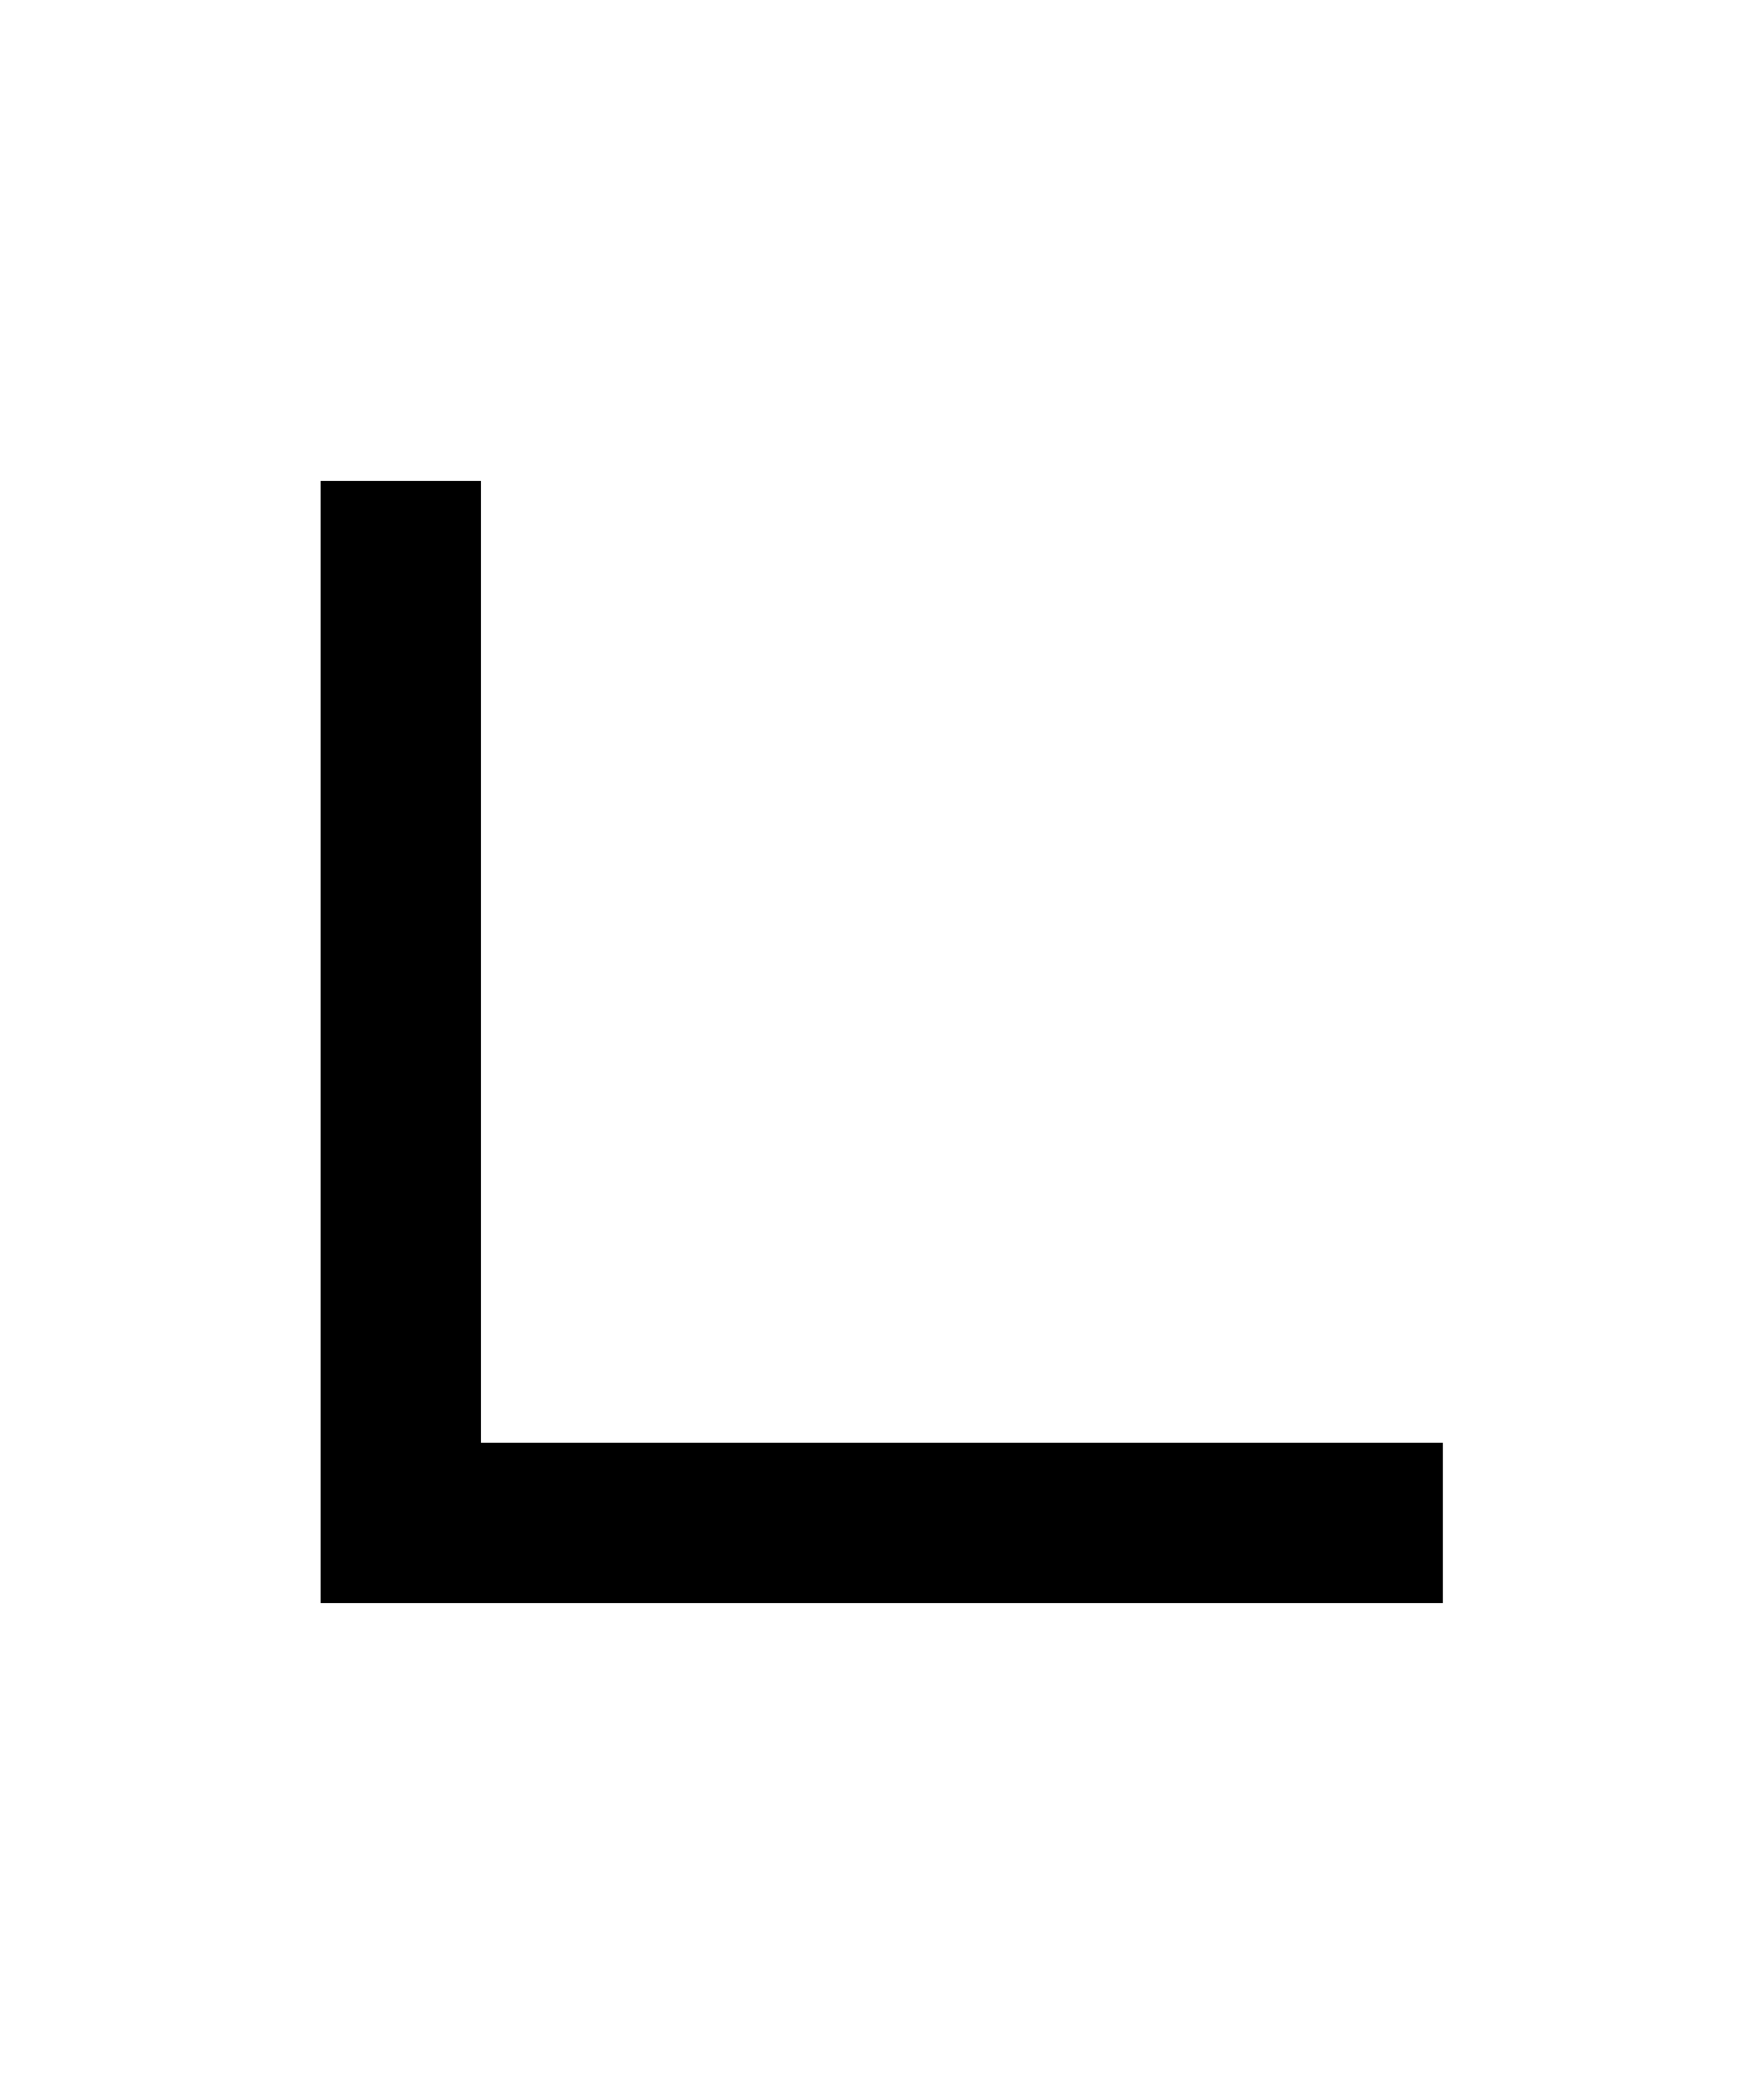
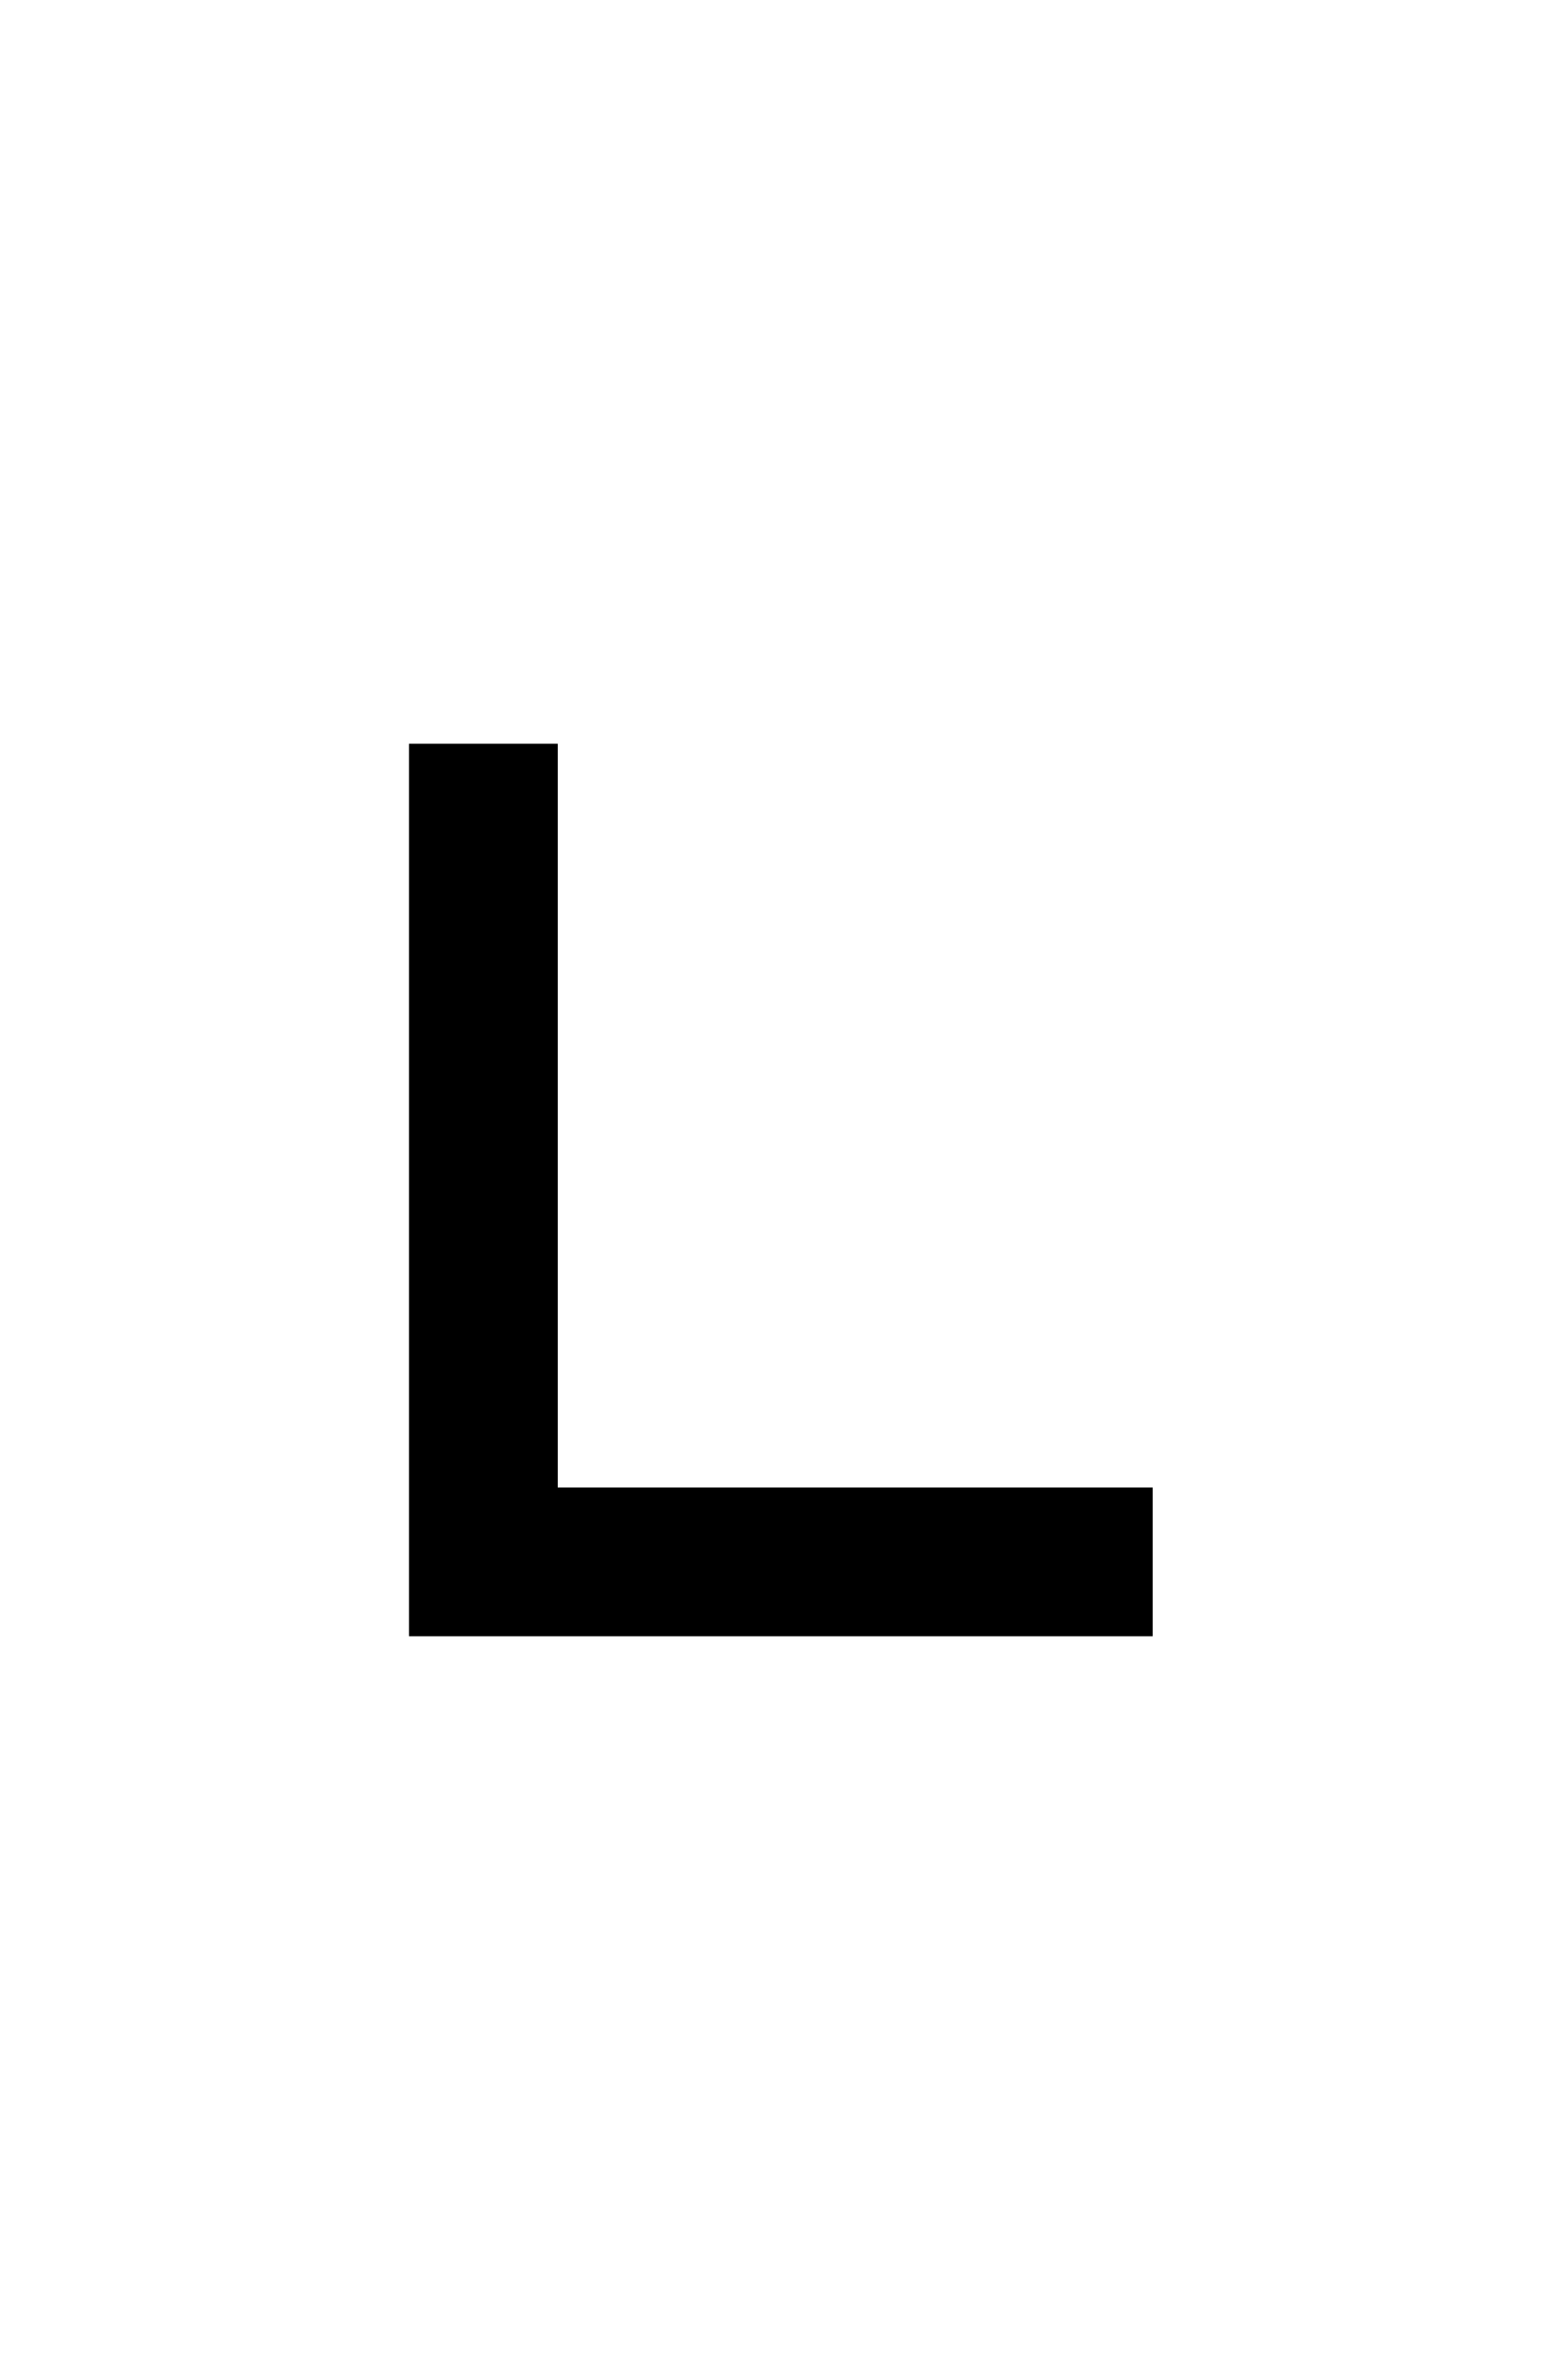
- <svg xmlns="http://www.w3.org/2000/svg" width="110mm" height="130mm" viewBox="0 0 110 130" version="1.1" id="svg1">
-   <defs id="defs1">
-     </defs>
+ <svg xmlns="http://www.w3.org/2000/svg" width="672" height="1024" viewBox="0 0 177.8 270.933" version="1.1" id="svg1">
+   <defs id="defs1" />
  <g id="layer1">
-     <path id="rect40-2" style="vector-effect:non-scaling-stroke;fill:#000000;fill-opacity:1;stroke:none;stroke-width:0.265;stroke-miterlimit:100;stroke-dasharray:none;stroke-opacity:1;-inkscape-stroke:hairline" d="M 20,30 V 90 100 H 30 90 V 90 H 30 V 30 Z" />
+     <path id="rect72" style="font-variation-settings:'wdth' 75, 'wght' 700;vector-effect:non-scaling-stroke;fill:#000000;stroke:none;stroke-width:0.265;stroke-miterlimit:7.9;-inkscape-stroke:hairline;paint-order:stroke fill markers" d="M 46.567,84.666 V 186.266 h 84.667 V 169.333 H 63.5 V 84.666 Z" />
  </g>
</svg>
